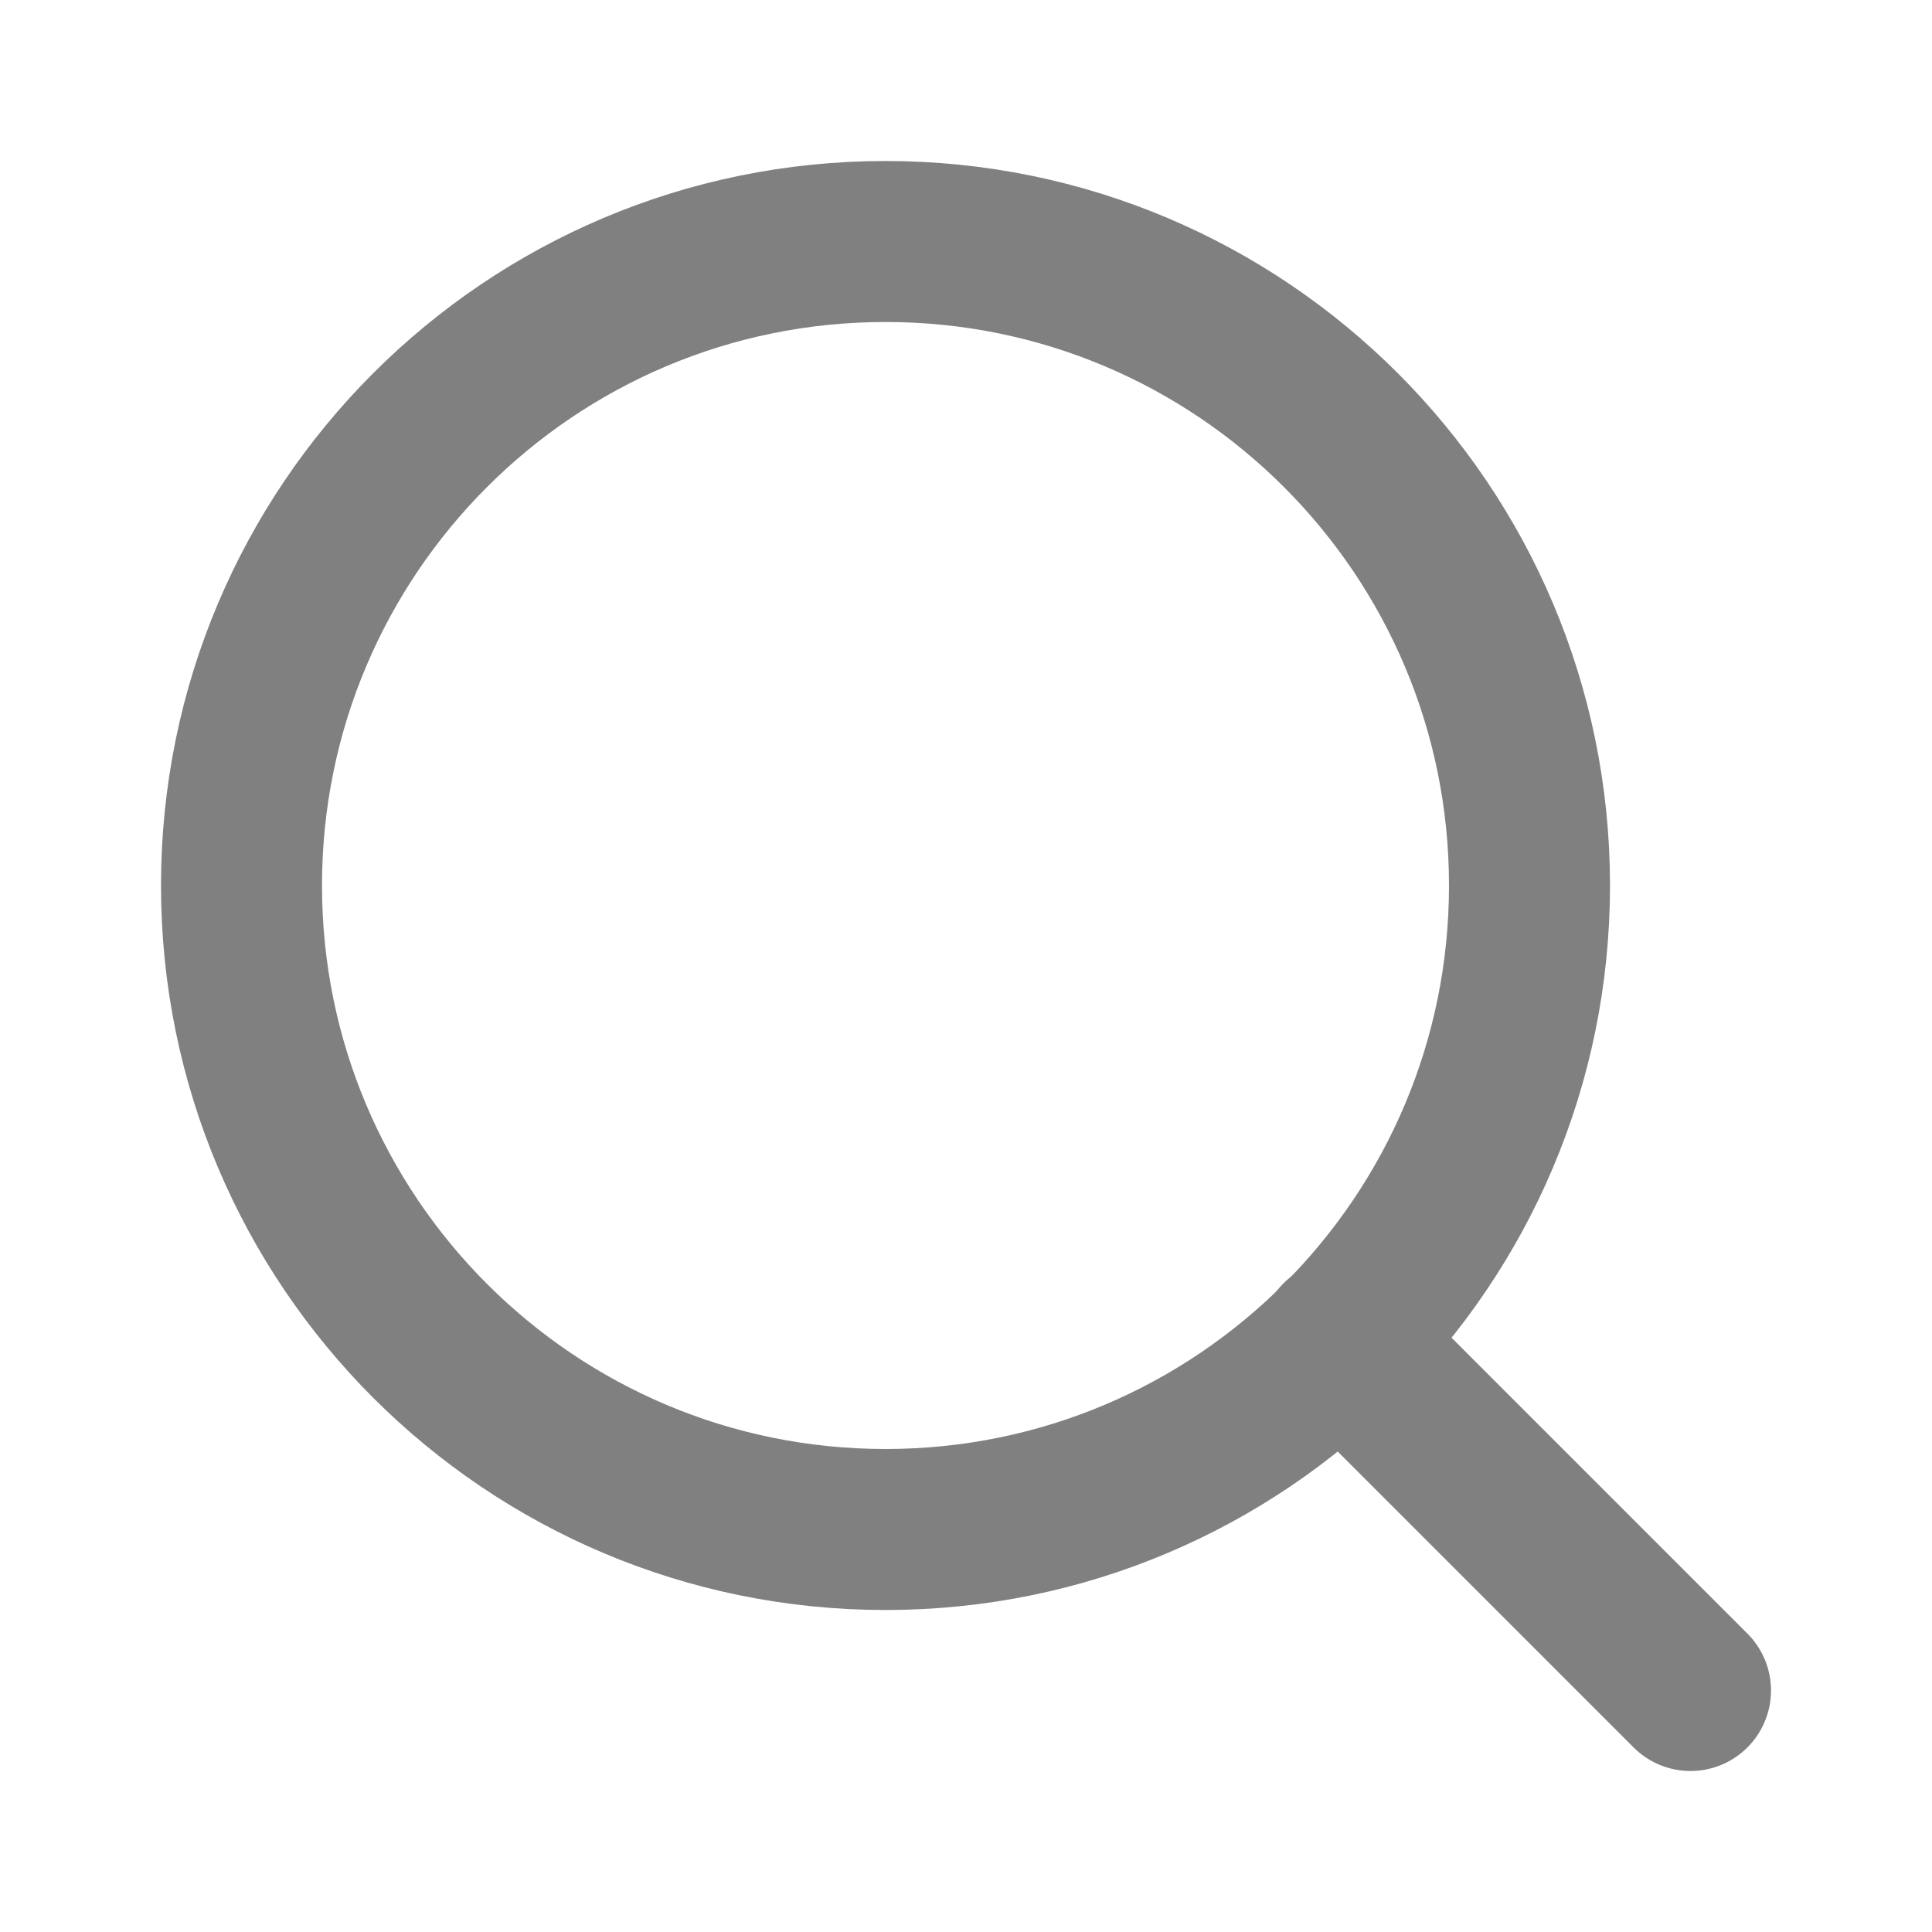
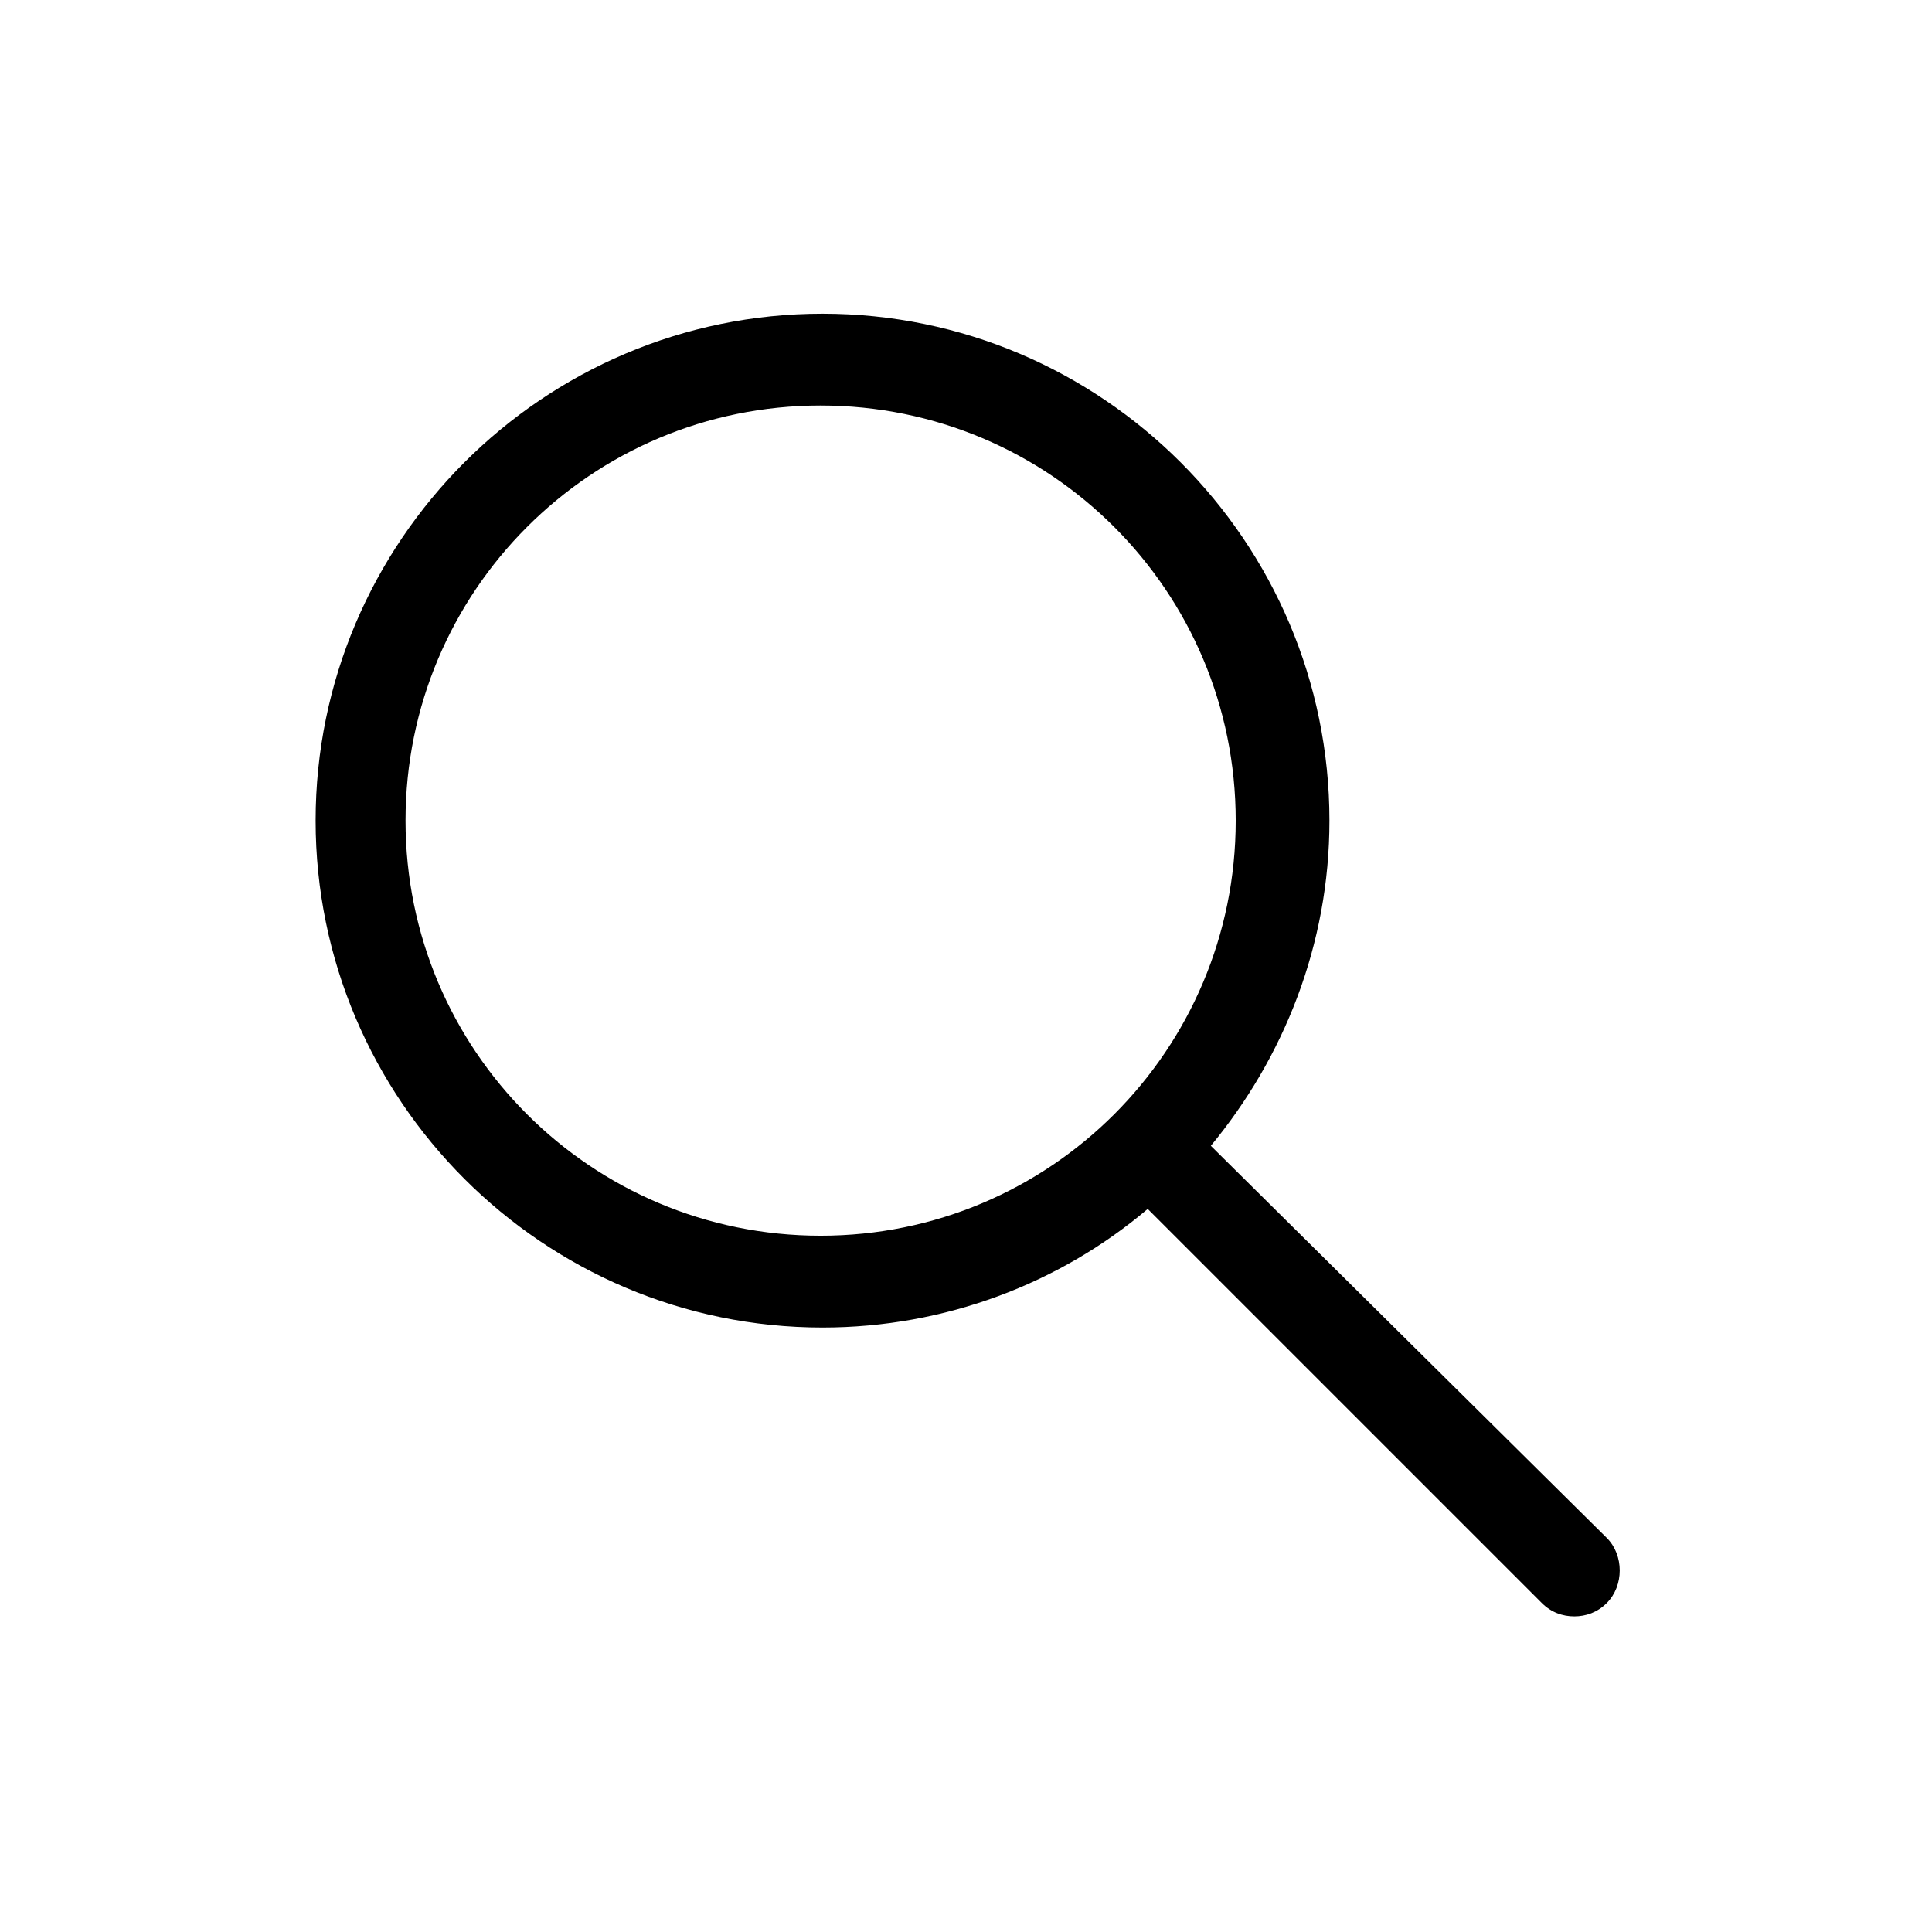
- <svg xmlns="http://www.w3.org/2000/svg" width="24" height="24" viewBox="0 0 24 24" fill="none" stroke="grey" stroke-width="2" stroke-linecap="round" stroke-linejoin="round" class="feather feather-search">
-   <circle cx="11" cy="11" r="8" />
-   <line x1="21" y1="21" x2="16.65" y2="16.65" />
+ <svg xmlns="http://www.w3.org/2000/svg" xml:space="preserve" viewBox="0 0 101 101" id="search">
+   <path d="M63.3 59.9c3.8-4.6 6.2-10.5 6.2-17 0-14.6-11.9-26.5-26.5-26.5S16.5 28.3 16.5 42.9 28.4 69.4 43 69.4c6.4 0 12.4-2.3 17-6.2l20.6 20.6c.5.5 1.1.7 1.7.7.6 0 1.2-.2 1.7-.7.9-.9.9-2.5 0-3.4L63.3 59.9zm-20.4 4.7c-12 0-21.7-9.7-21.7-21.7s9.7-21.7 21.7-21.7 21.7 9.7 21.7 21.7-9.7 21.7-21.7 21.7z" />
</svg>
